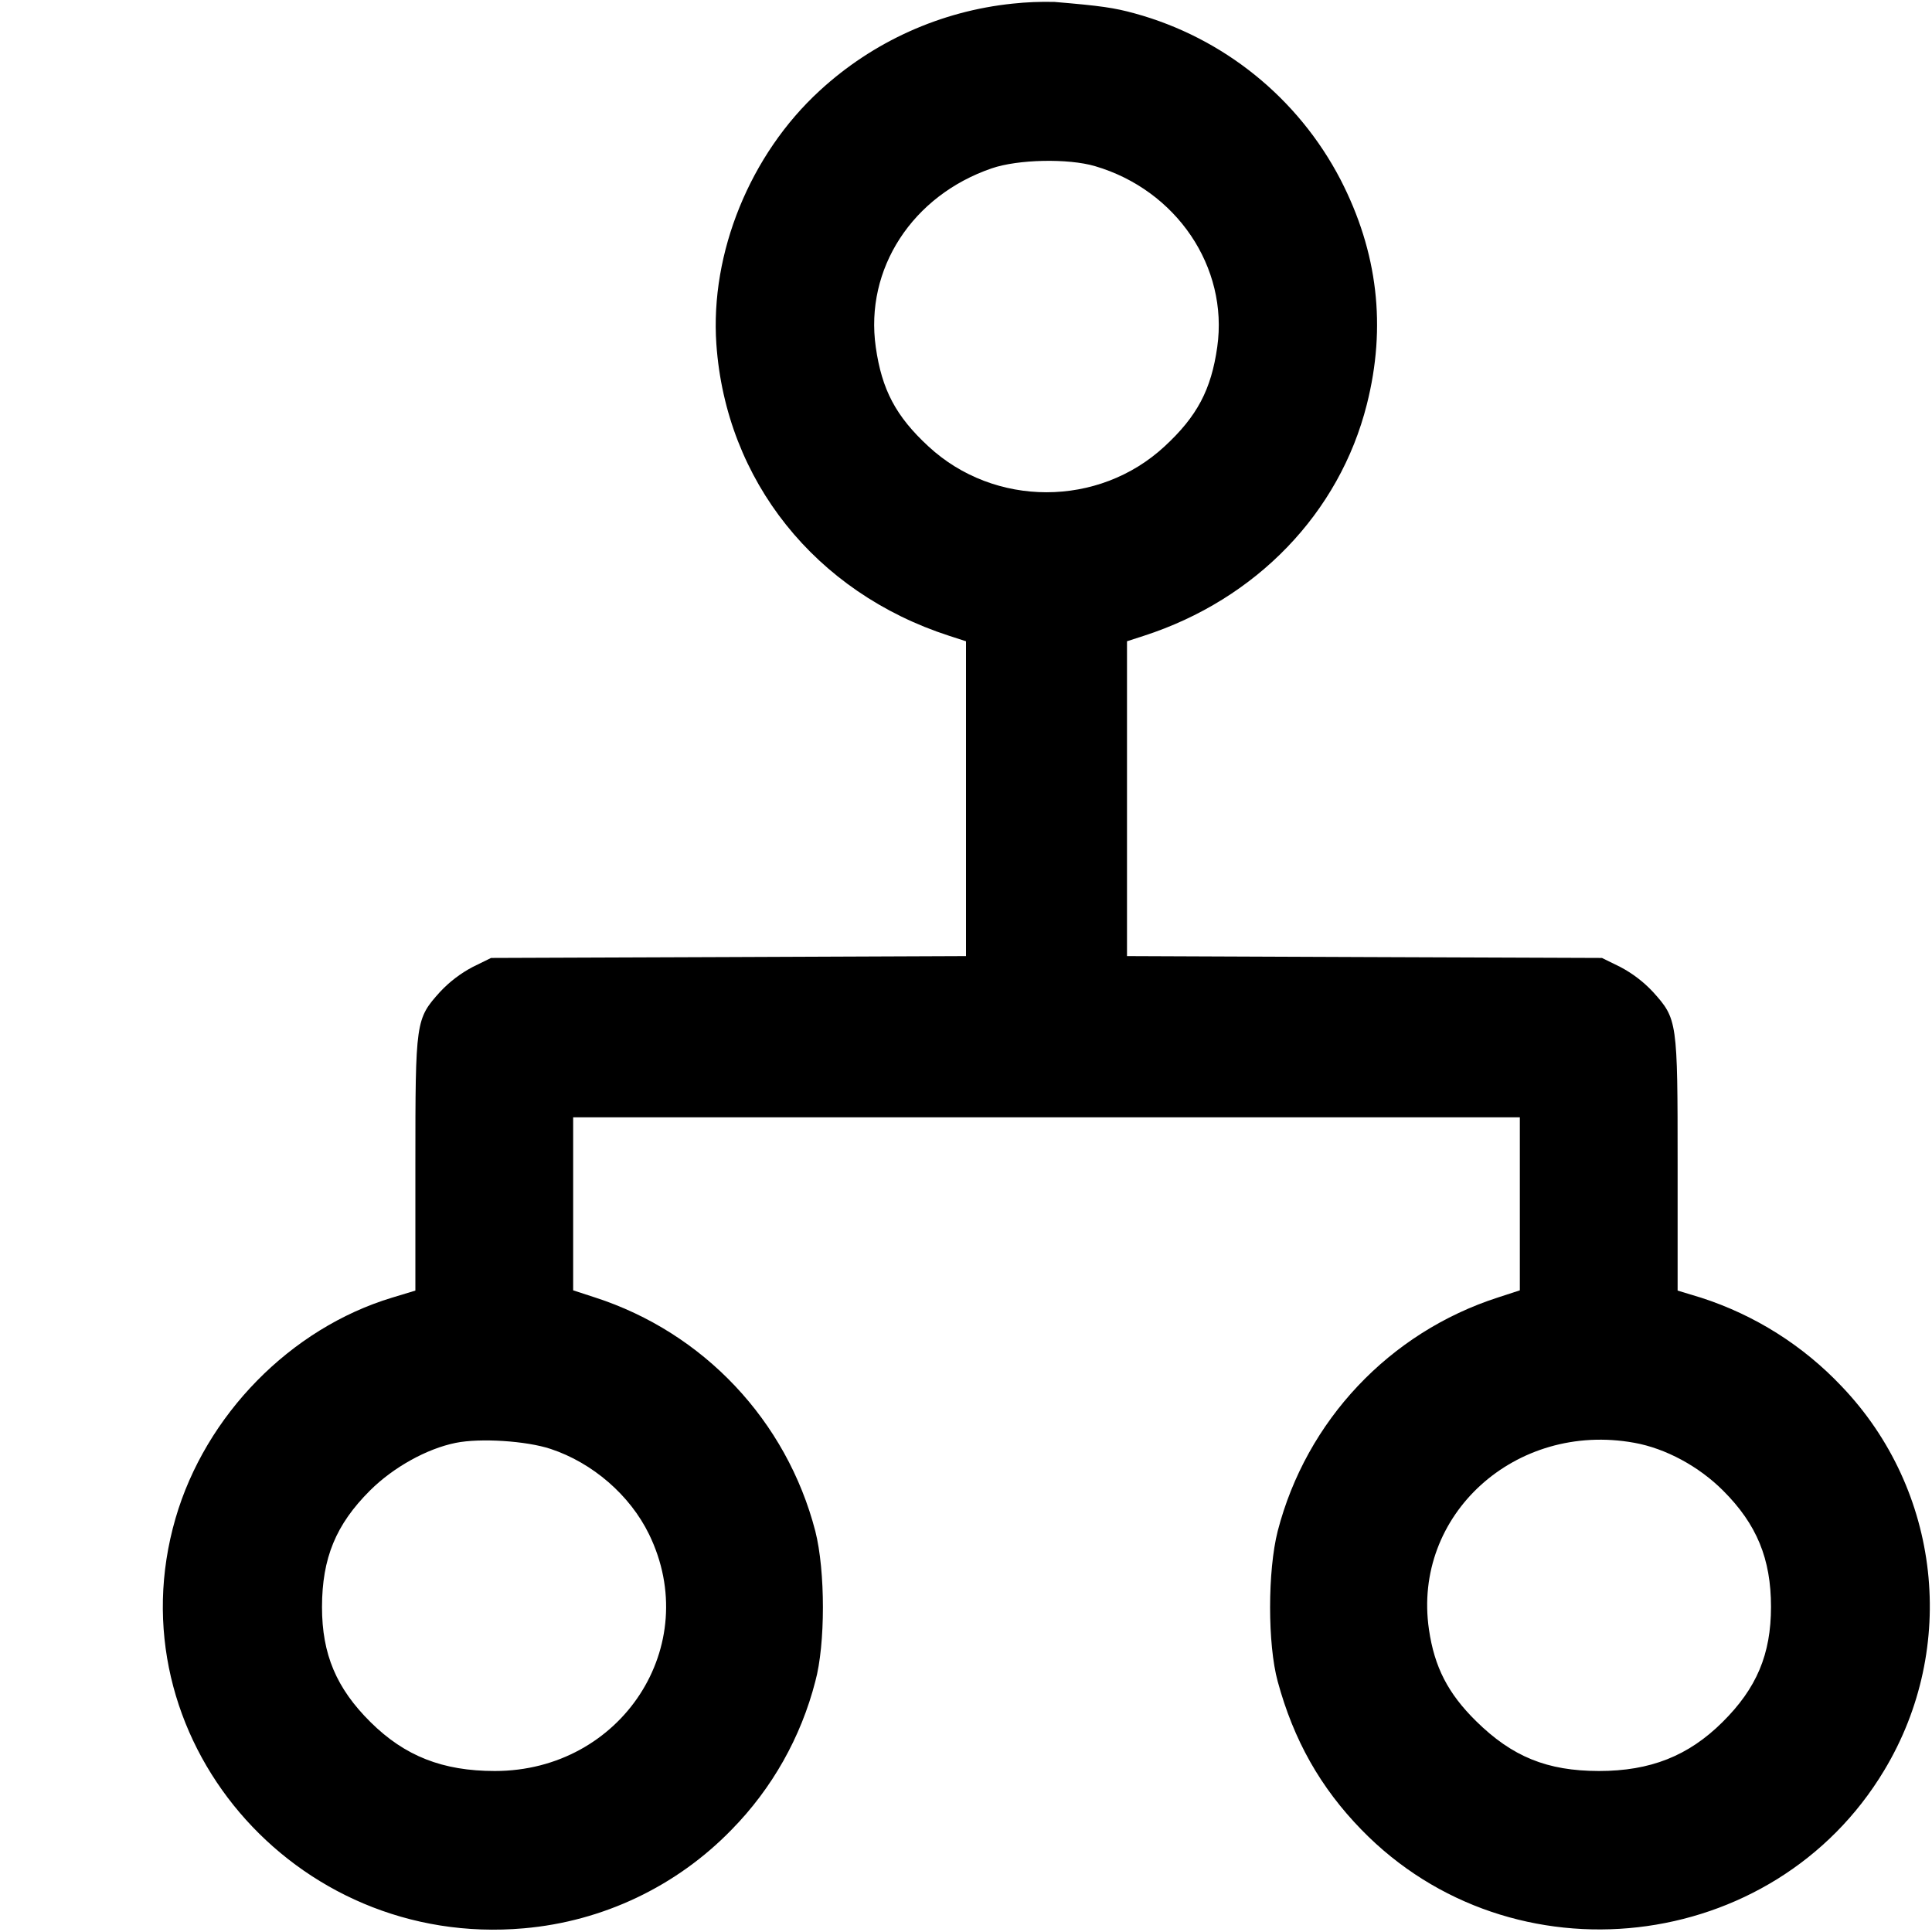
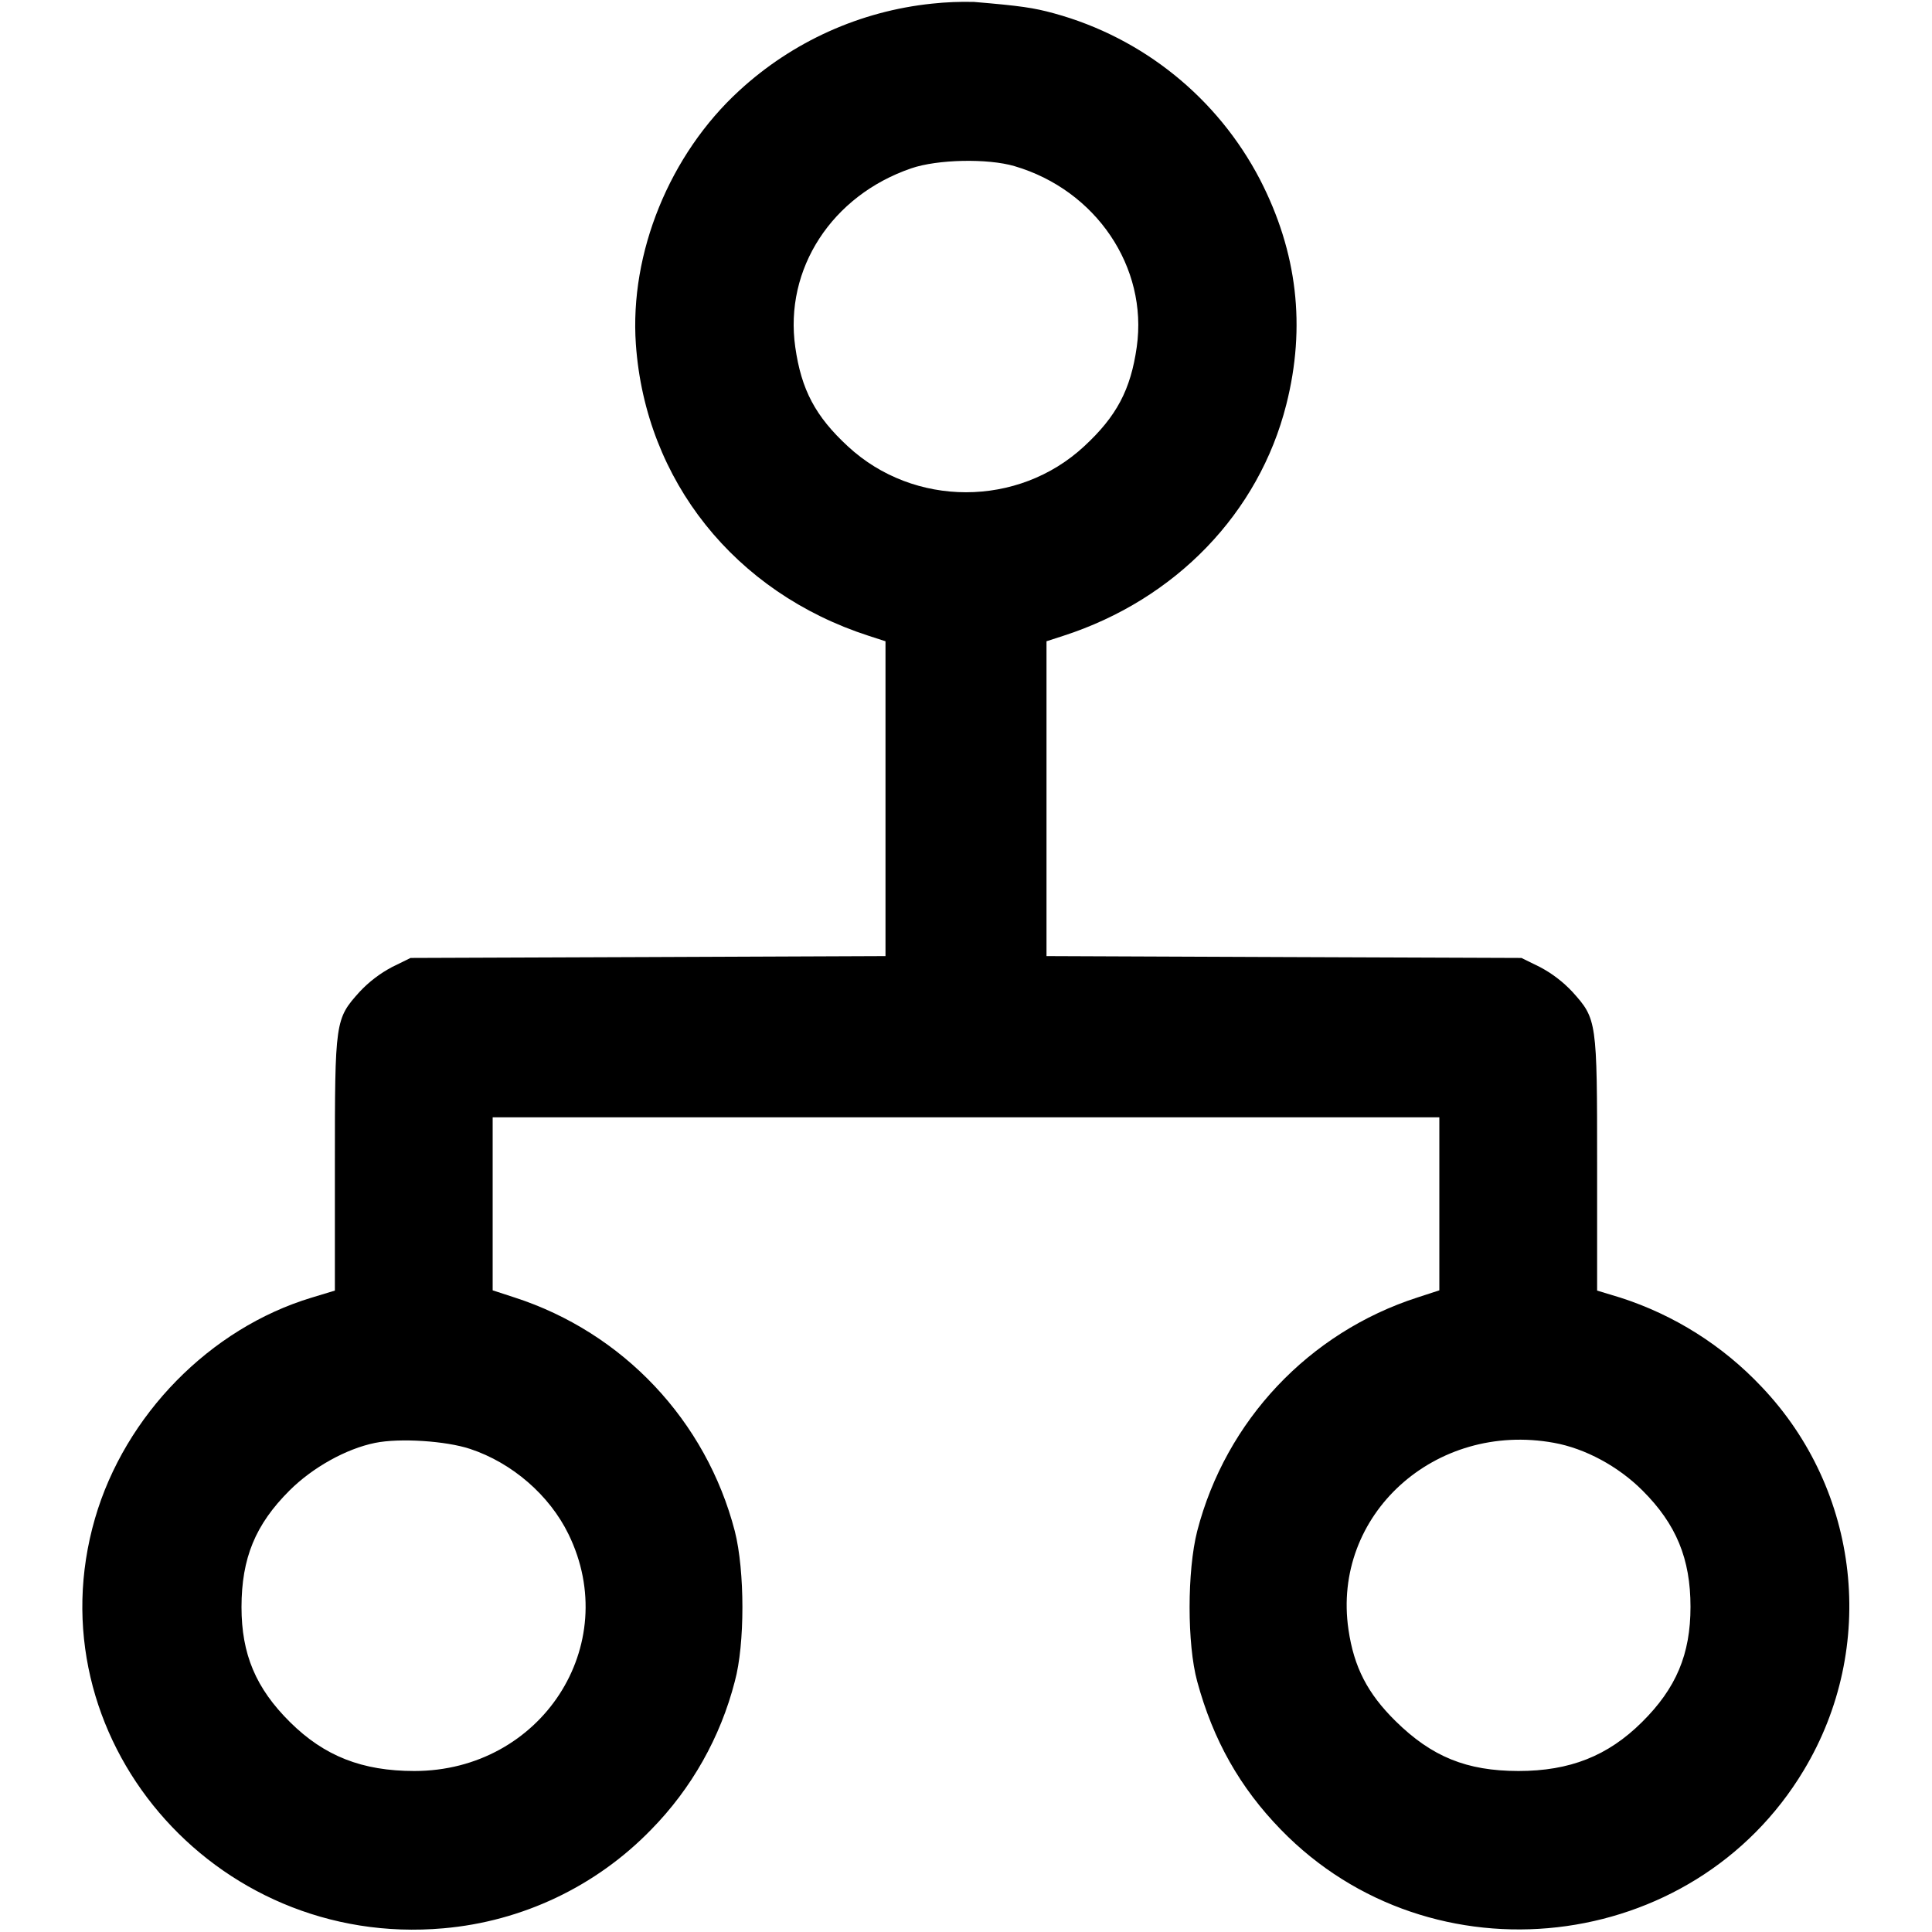
- <svg xmlns="http://www.w3.org/2000/svg" width="24" height="24" viewBox="0 0 22 24">
+ <svg xmlns="http://www.w3.org/2000/svg" width="24" height="24" viewBox="0 0 24 24">
  <path d="M11.58.045a4.17 4.17 0 0 0-2.396 1.08c-.866.793-1.364 2.017-1.285 3.151.119 1.693 1.229 3.084 2.891 3.622l.21.068v3.911l-2.95.012-2.95.011-.228.112a1.533 1.533 0 0 0-.406.31c-.303.337-.306.358-.306 2.141v1.569l-.29.088c-1.261.381-2.317 1.458-2.69 2.743-.783 2.701 1.466 5.346 4.33 5.091a4.09 4.09 0 0 0 2.578-1.225 4.073 4.073 0 0 0 1.04-1.842c.126-.46.126-1.372 0-1.867a4.145 4.145 0 0 0-2.738-2.903l-.27-.088V13.88h11.76v2.149l-.27.088a4.14 4.14 0 0 0-2.738 2.903c-.126.495-.126 1.407 0 1.867.198.73.531 1.319 1.04 1.842 1.87 1.924 5.121 1.554 6.495-.738a3.953 3.953 0 0 0-.527-4.767 4.16 4.16 0 0 0-1.75-1.104l-.29-.088v-1.569c0-1.783-.003-1.804-.306-2.141a1.533 1.533 0 0 0-.406-.31L18.9 11.9l-2.95-.011-2.95-.012V7.966l.21-.068c1.394-.451 2.429-1.525 2.769-2.873.245-.967.137-1.893-.326-2.793A4.106 4.106 0 0 0 13.094.166c-.256-.07-.412-.093-.994-.142a3.907 3.907 0 0 0-.52.021m1.023 2.019c1.012.297 1.659 1.255 1.518 2.247-.075.53-.25.861-.654 1.234-.82.76-2.114.76-2.934 0-.404-.373-.579-.704-.654-1.234-.138-.97.454-1.882 1.441-2.22.326-.112.95-.125 1.283-.027M5.84 17.999c.522.173.985.574 1.222 1.059C7.738 20.441 6.723 22 5.147 22c-.648 0-1.118-.185-1.544-.607-.425-.421-.603-.844-.603-1.43.001-.608.172-1.024.596-1.447.288-.287.704-.519 1.064-.592.305-.062.879-.025 1.18.075m13.463-.076c.388.07.8.292 1.101.593.419.418.596.848.596 1.444 0 .59-.178 1.012-.603 1.433-.424.421-.897.607-1.535.607-.644-.001-1.076-.177-1.526-.62-.349-.344-.517-.671-.585-1.138-.208-1.422 1.074-2.587 2.552-2.319" fill-rule="evenodd" />
</svg>
